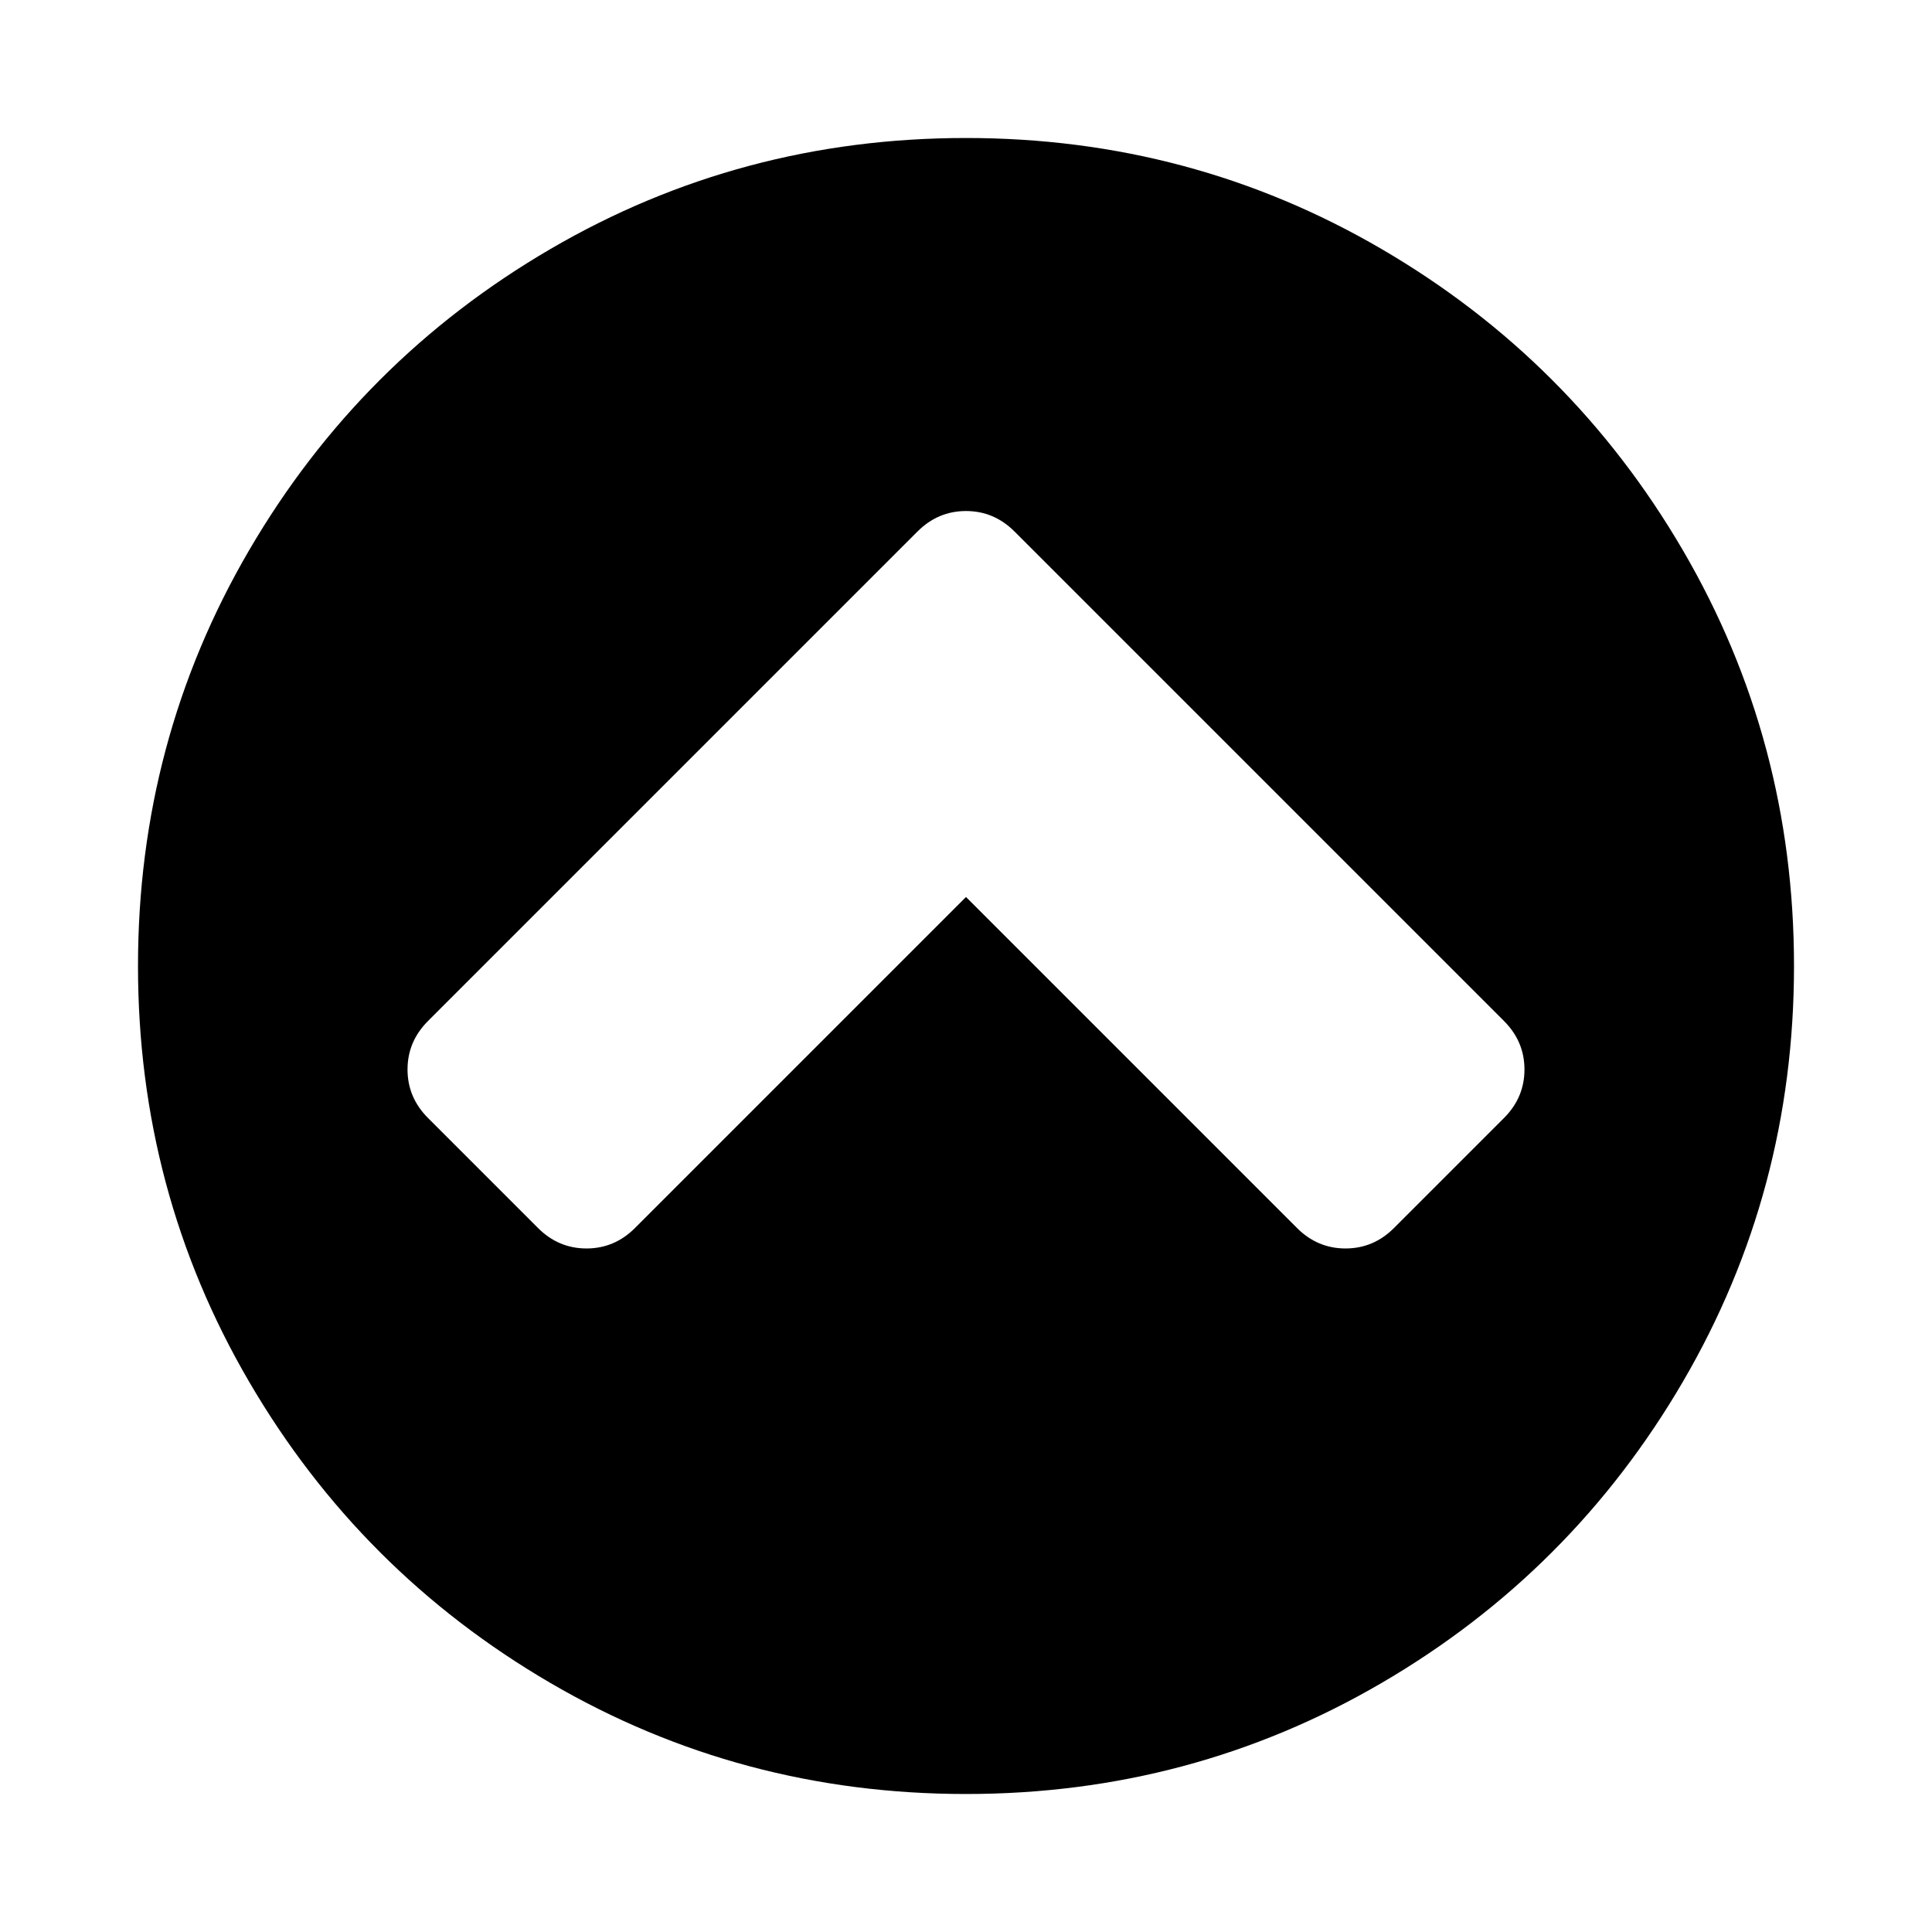
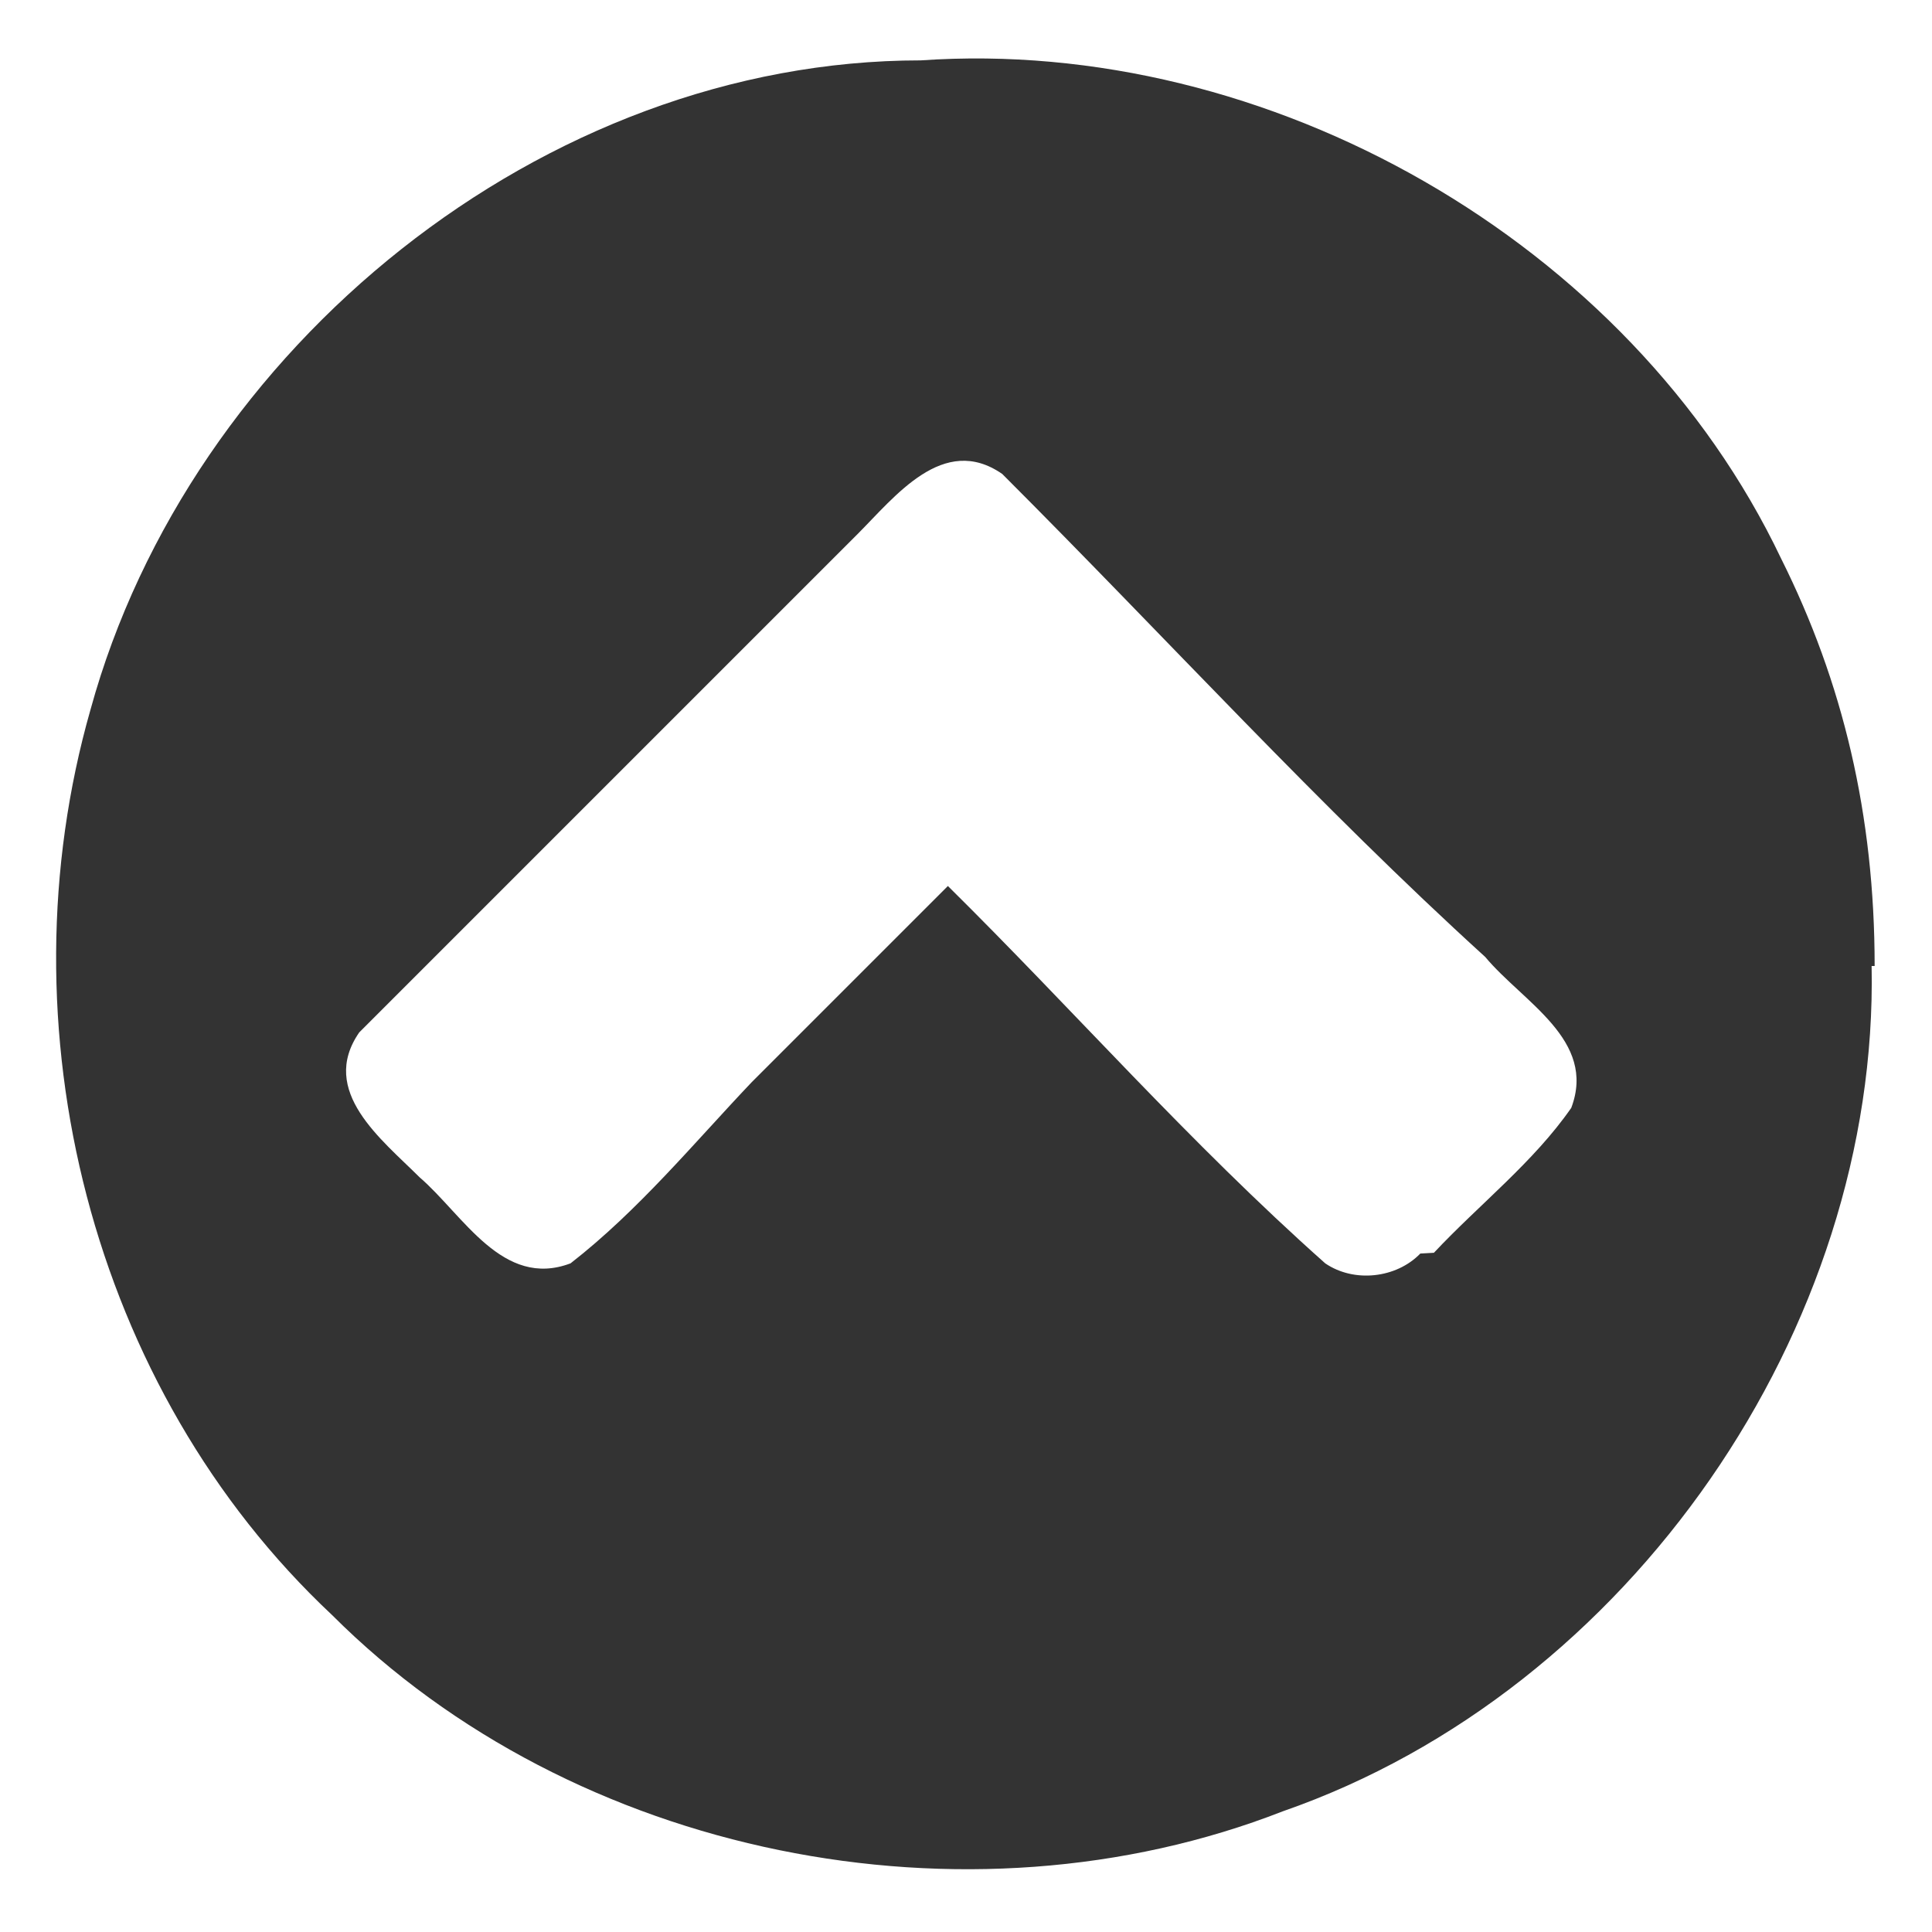
- <svg xmlns="http://www.w3.org/2000/svg" viewBox="0 0 1792 1792">
-   <path d="M1293 1139l102-102q19-19 19-45t-19-45l-454-454q-19-19-45-19t-45 19l-454 454q-19 19-19 45t19 45l102 102q19 19 45 19t45-19l307-307 307 307q19 19 45 19t45-19zm371-243q0 209-103 385.5t-279.5 279.5-385.5 103-385.5-103-279.5-279.5-103-385.5 103-385.5 279.5-279.5 385.5-103 385.5 103 279.5 279.5 103 385.5z" />
+ <svg xmlns="http://www.w3.org/2000/svg" version="1.1" viewBox="0 0 128 128">
+   <path d="m95 83c3-3.2 6.6-6 9.1-9.6 1.7-4.5-3.2-7-5.7-10-11-10-21-21-32-32-3.9-2.7-7.1 1.5-9.6 4-11 11-22 22-33 33-2.7 3.9 1.5 7.1 4 9.6 2.9 2.5 5.5 7.4 10 5.7 4.5-3.5 8.2-8 12-12 4.4-4.4 8.8-8.8 13-13 8.3 8.2 16 17 25 25 1.9 1.3 4.7 1 6.3-.65zm29-19c.47 24-16 48-39 56-21 8.2-47 3-63-13-16-15-22-39-16-60 6.6-24 30-43 55-43 23-1.6 47 12 57 33 4.1 8.2 6.2 17 6.2 27z" fill="#333" />
</svg>
